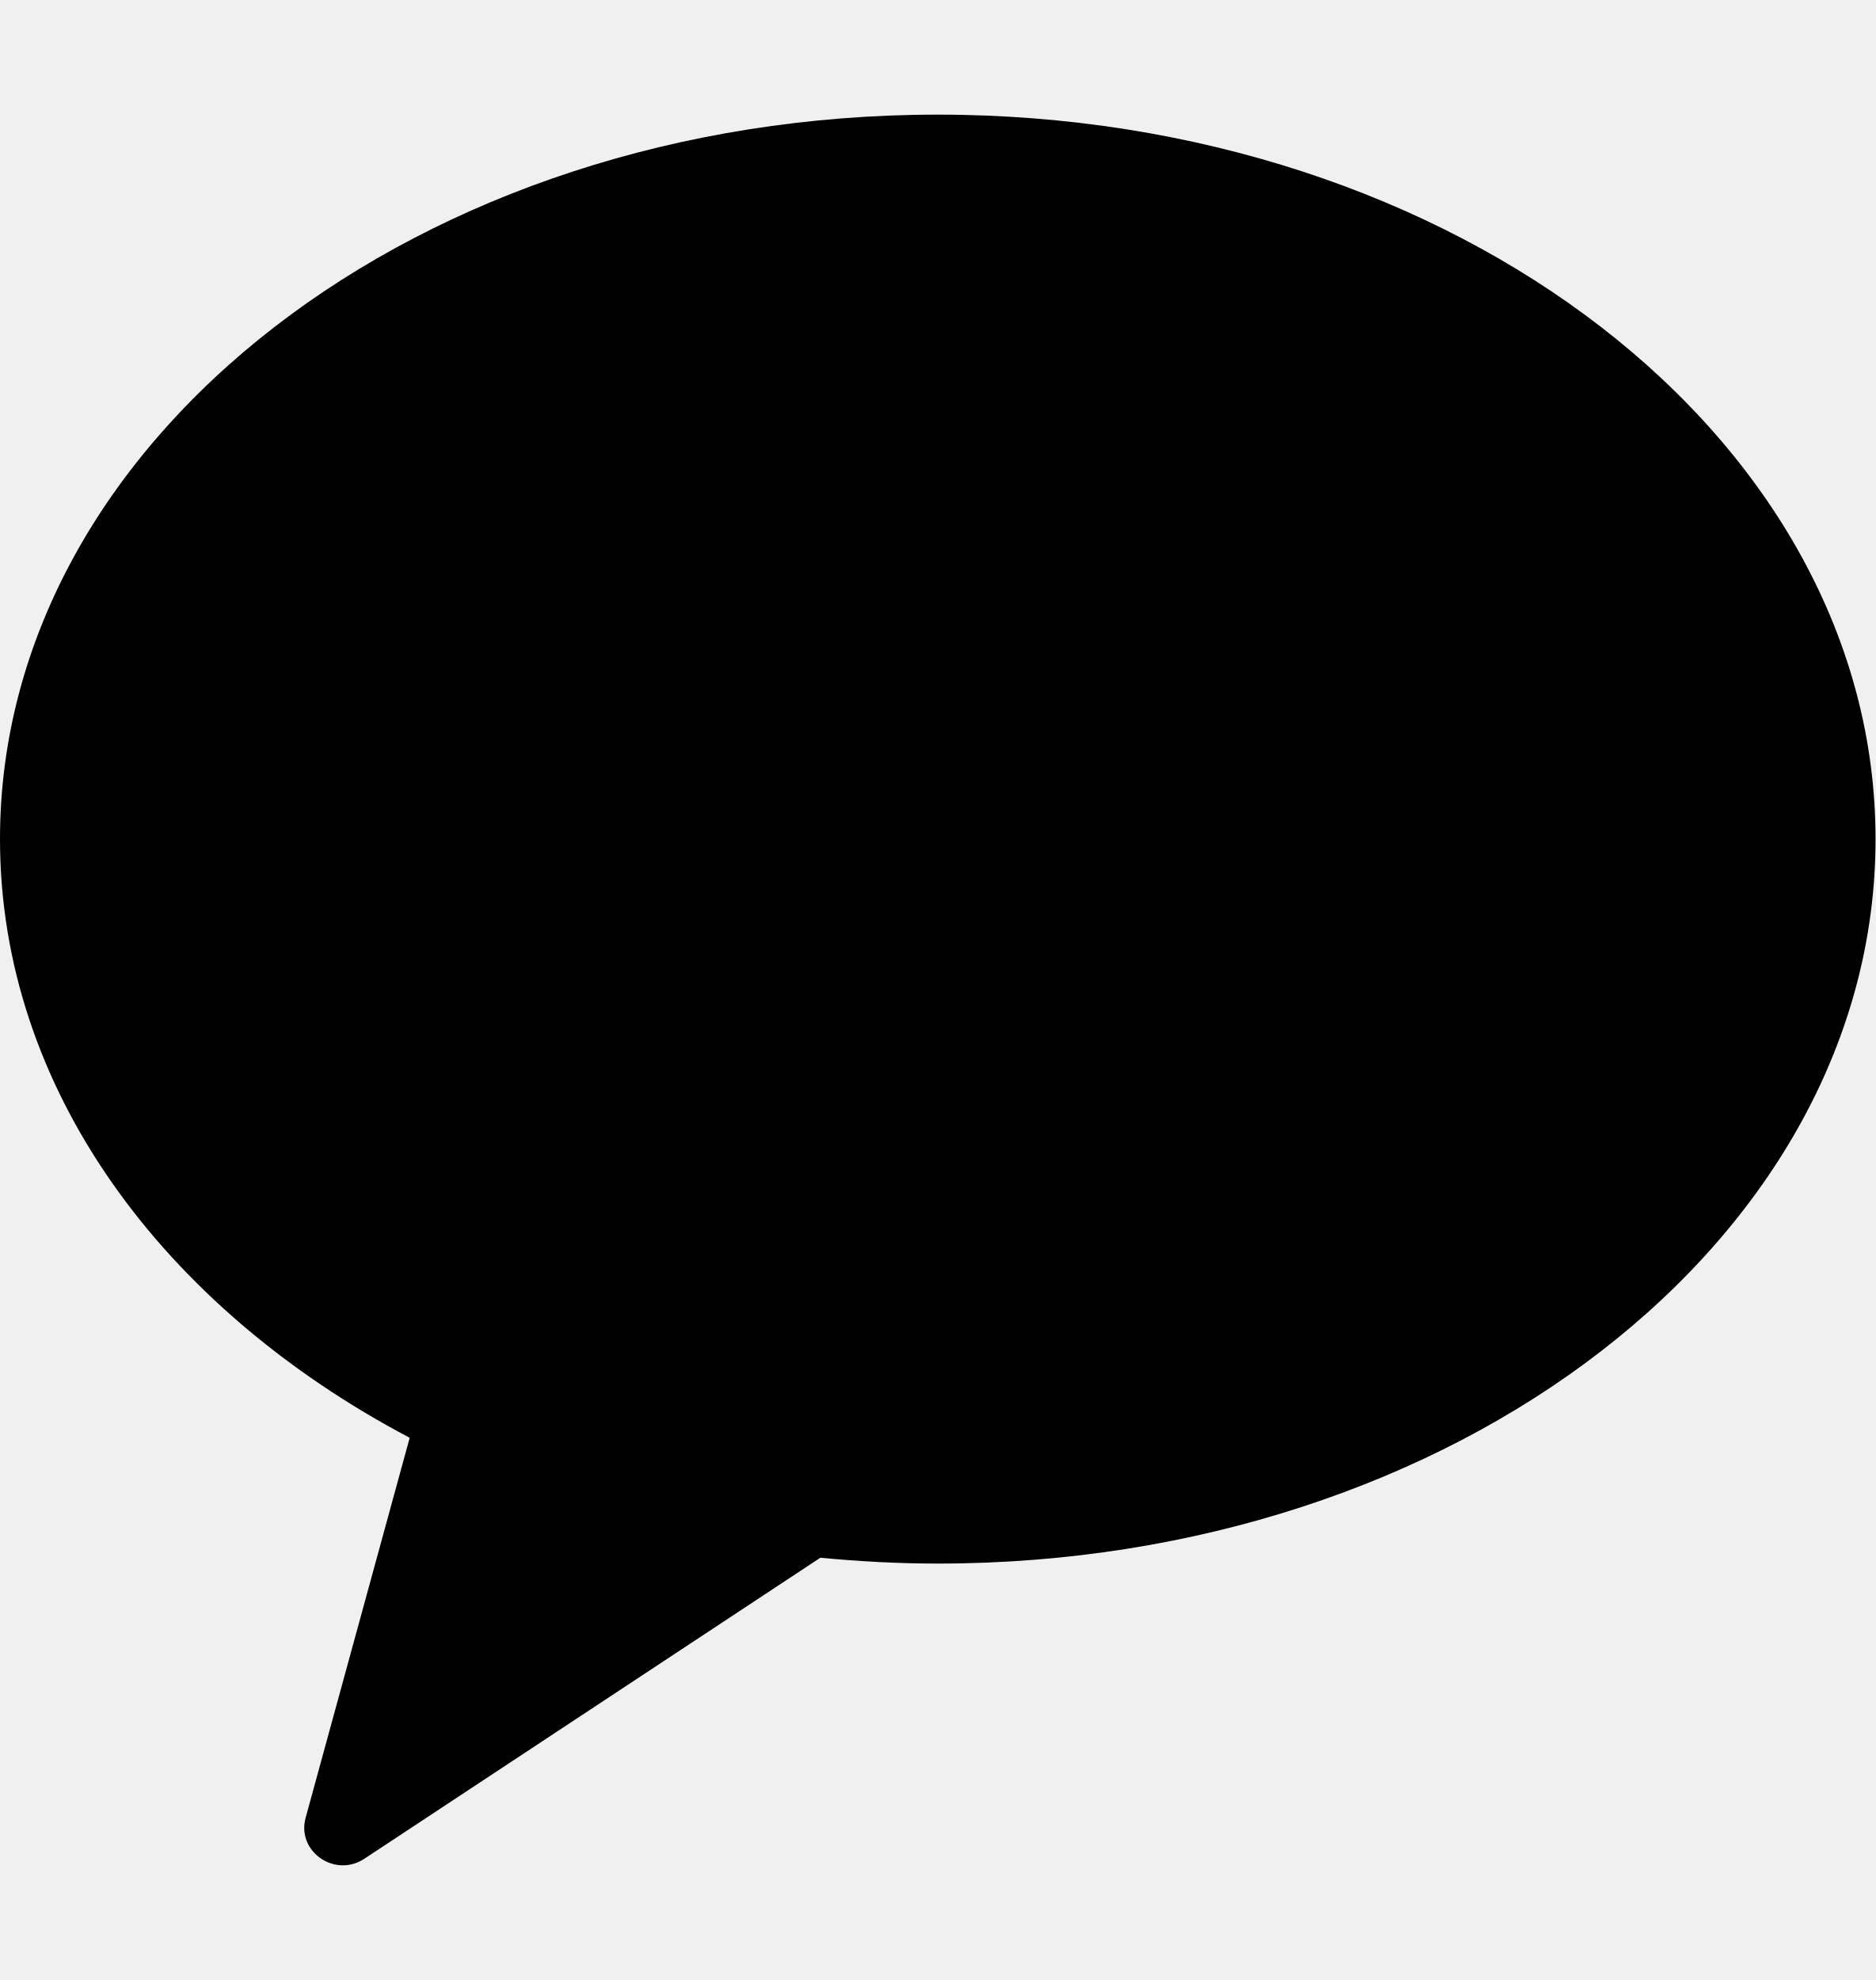
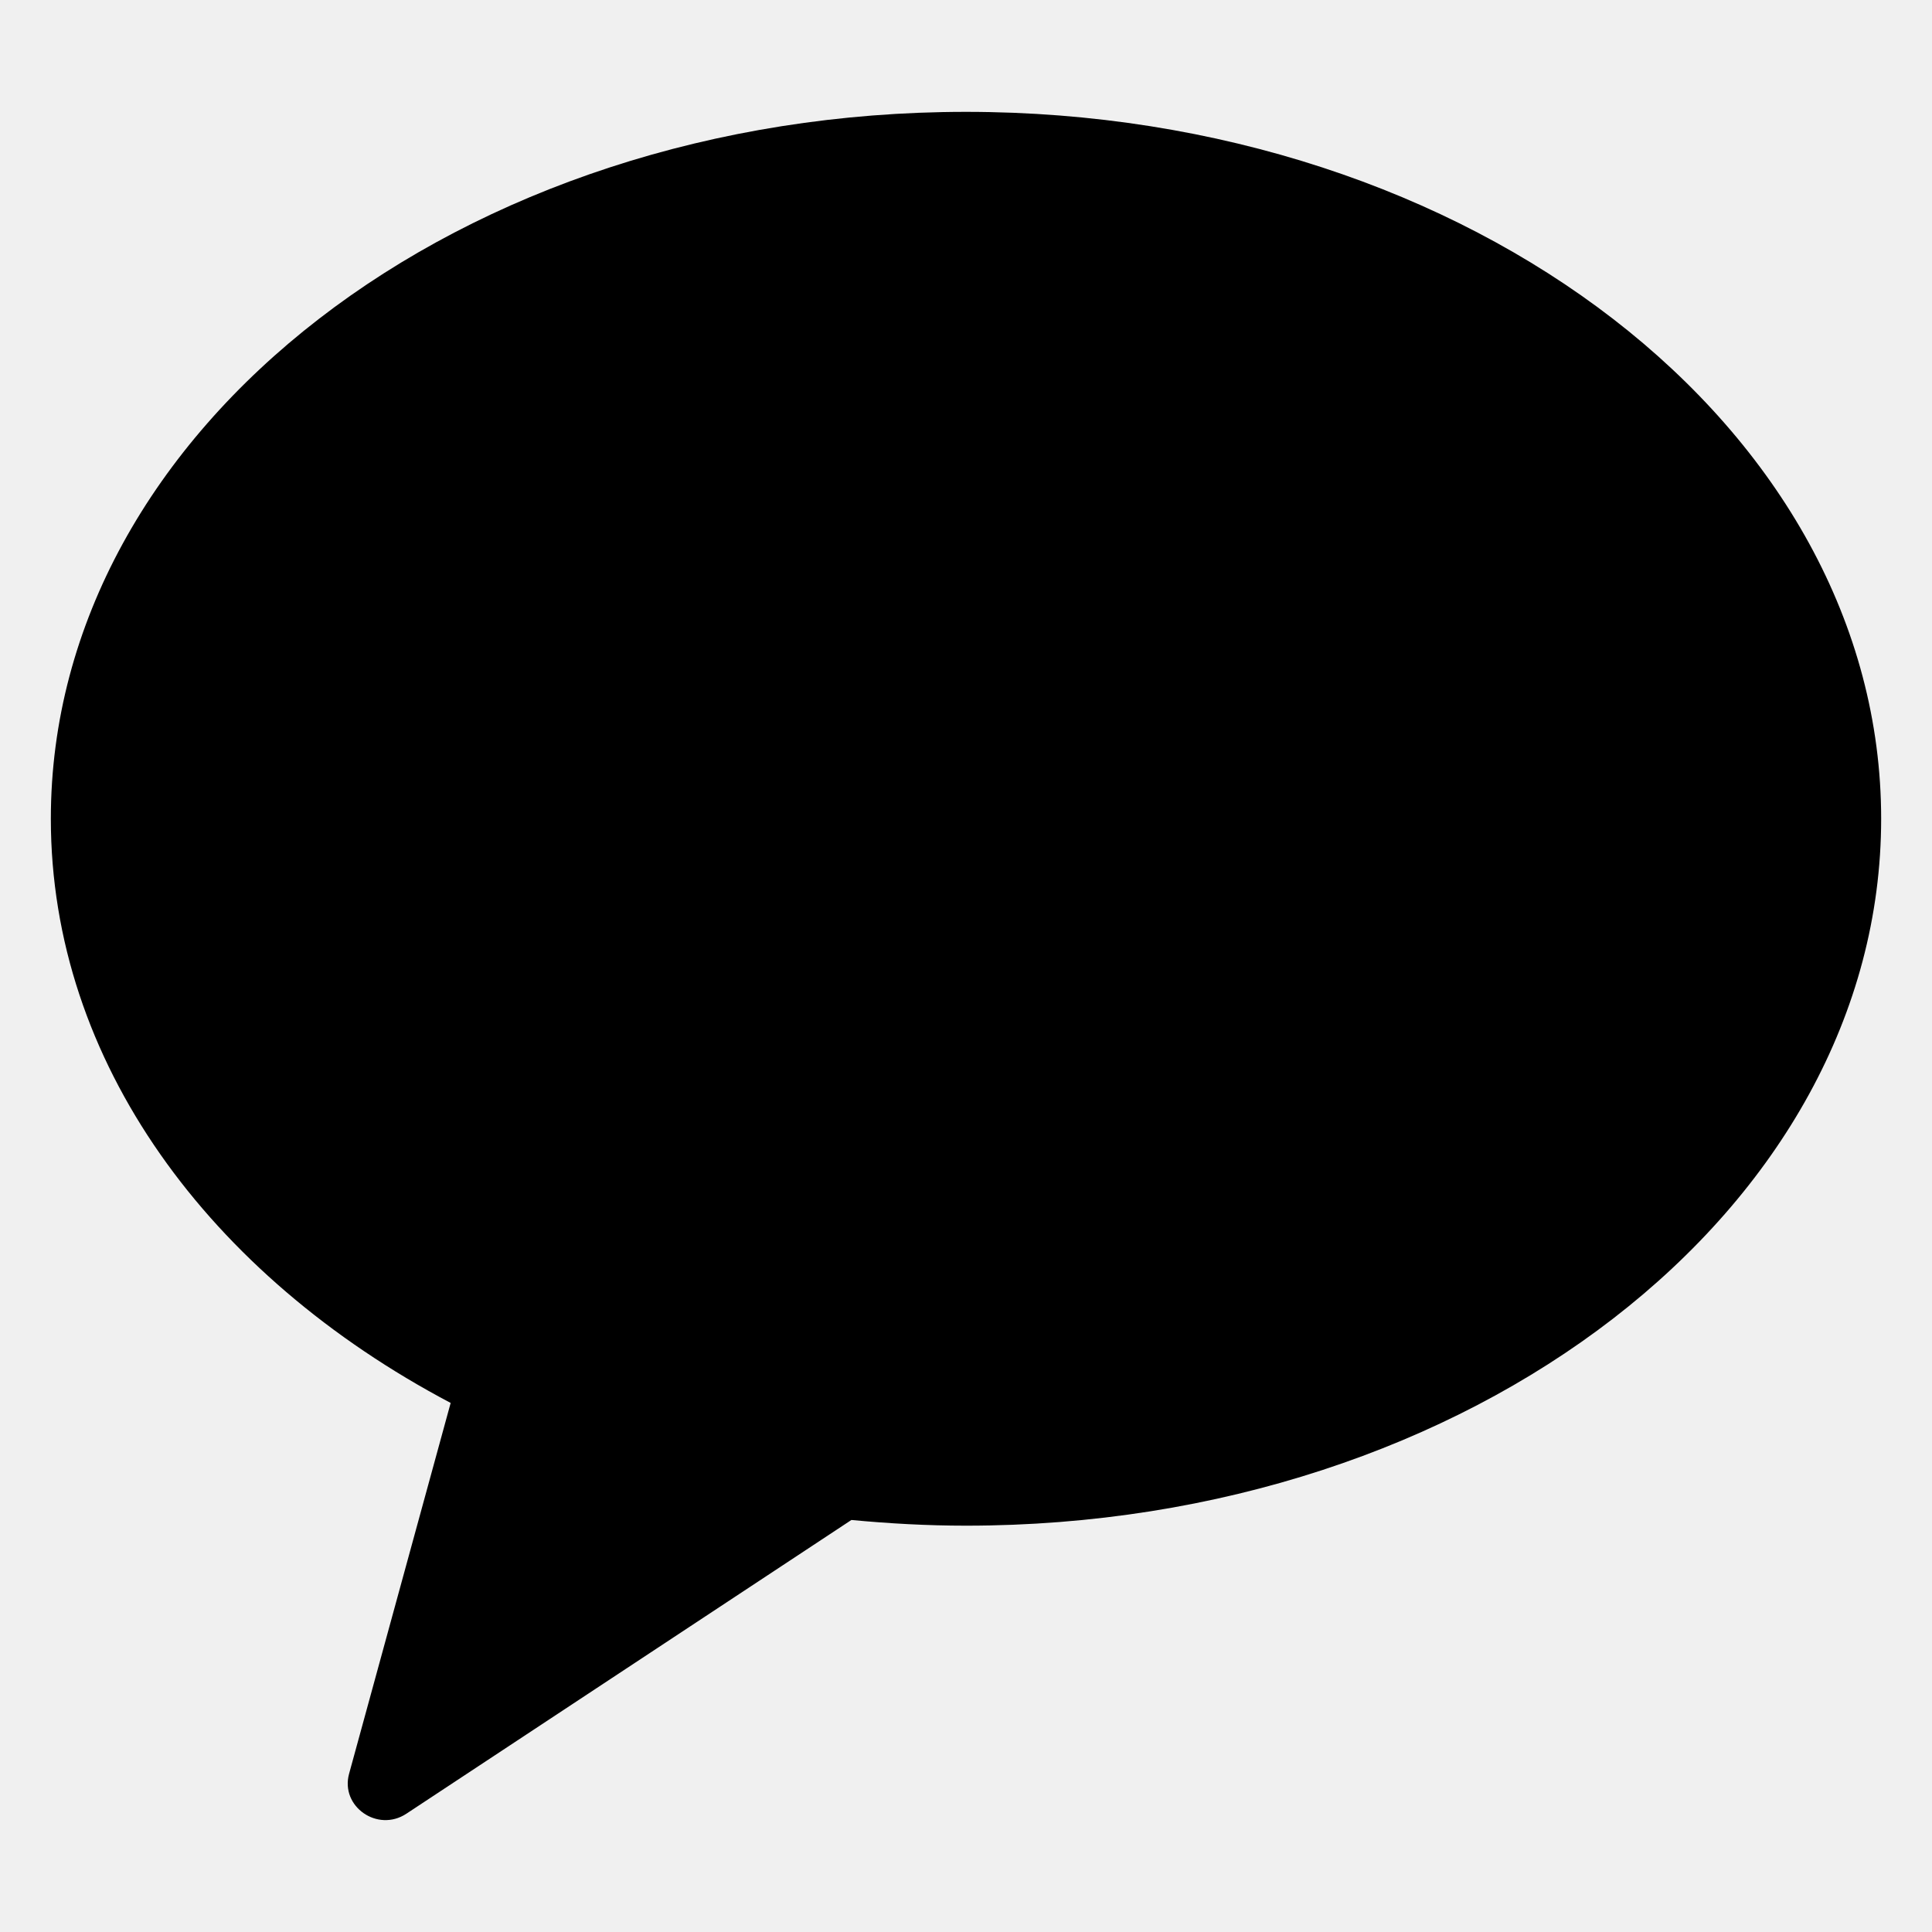
- <svg xmlns="http://www.w3.org/2000/svg" width="current" height="current" viewBox="0 0 18 19" fill="none">
+ <svg xmlns="http://www.w3.org/2000/svg" width="18" height="18" viewBox="0 0 18 19" fill="none">
  <g clip-path="url(#clip0_658_4686)">
    <path fill-rule="evenodd" clip-rule="evenodd" d="M9 1.1C4.029 1.1 0 4.213 0 8.052C0 10.44 1.558 12.545 3.932 13.797L2.933 17.444C2.845 17.766 3.213 18.023 3.496 17.837L7.873 14.948C8.243 14.983 8.618 15.004 9 15.004C13.97 15.004 18 11.891 18 8.052C18 4.213 13.97 1.1 9 1.1Z" fill="black" />
  </g>
  <defs>
    <clipPath id="clip0_658_4686">
      <rect width="18" height="18" fill="white" transform="translate(0 0.5)" />
    </clipPath>
  </defs>
</svg>
